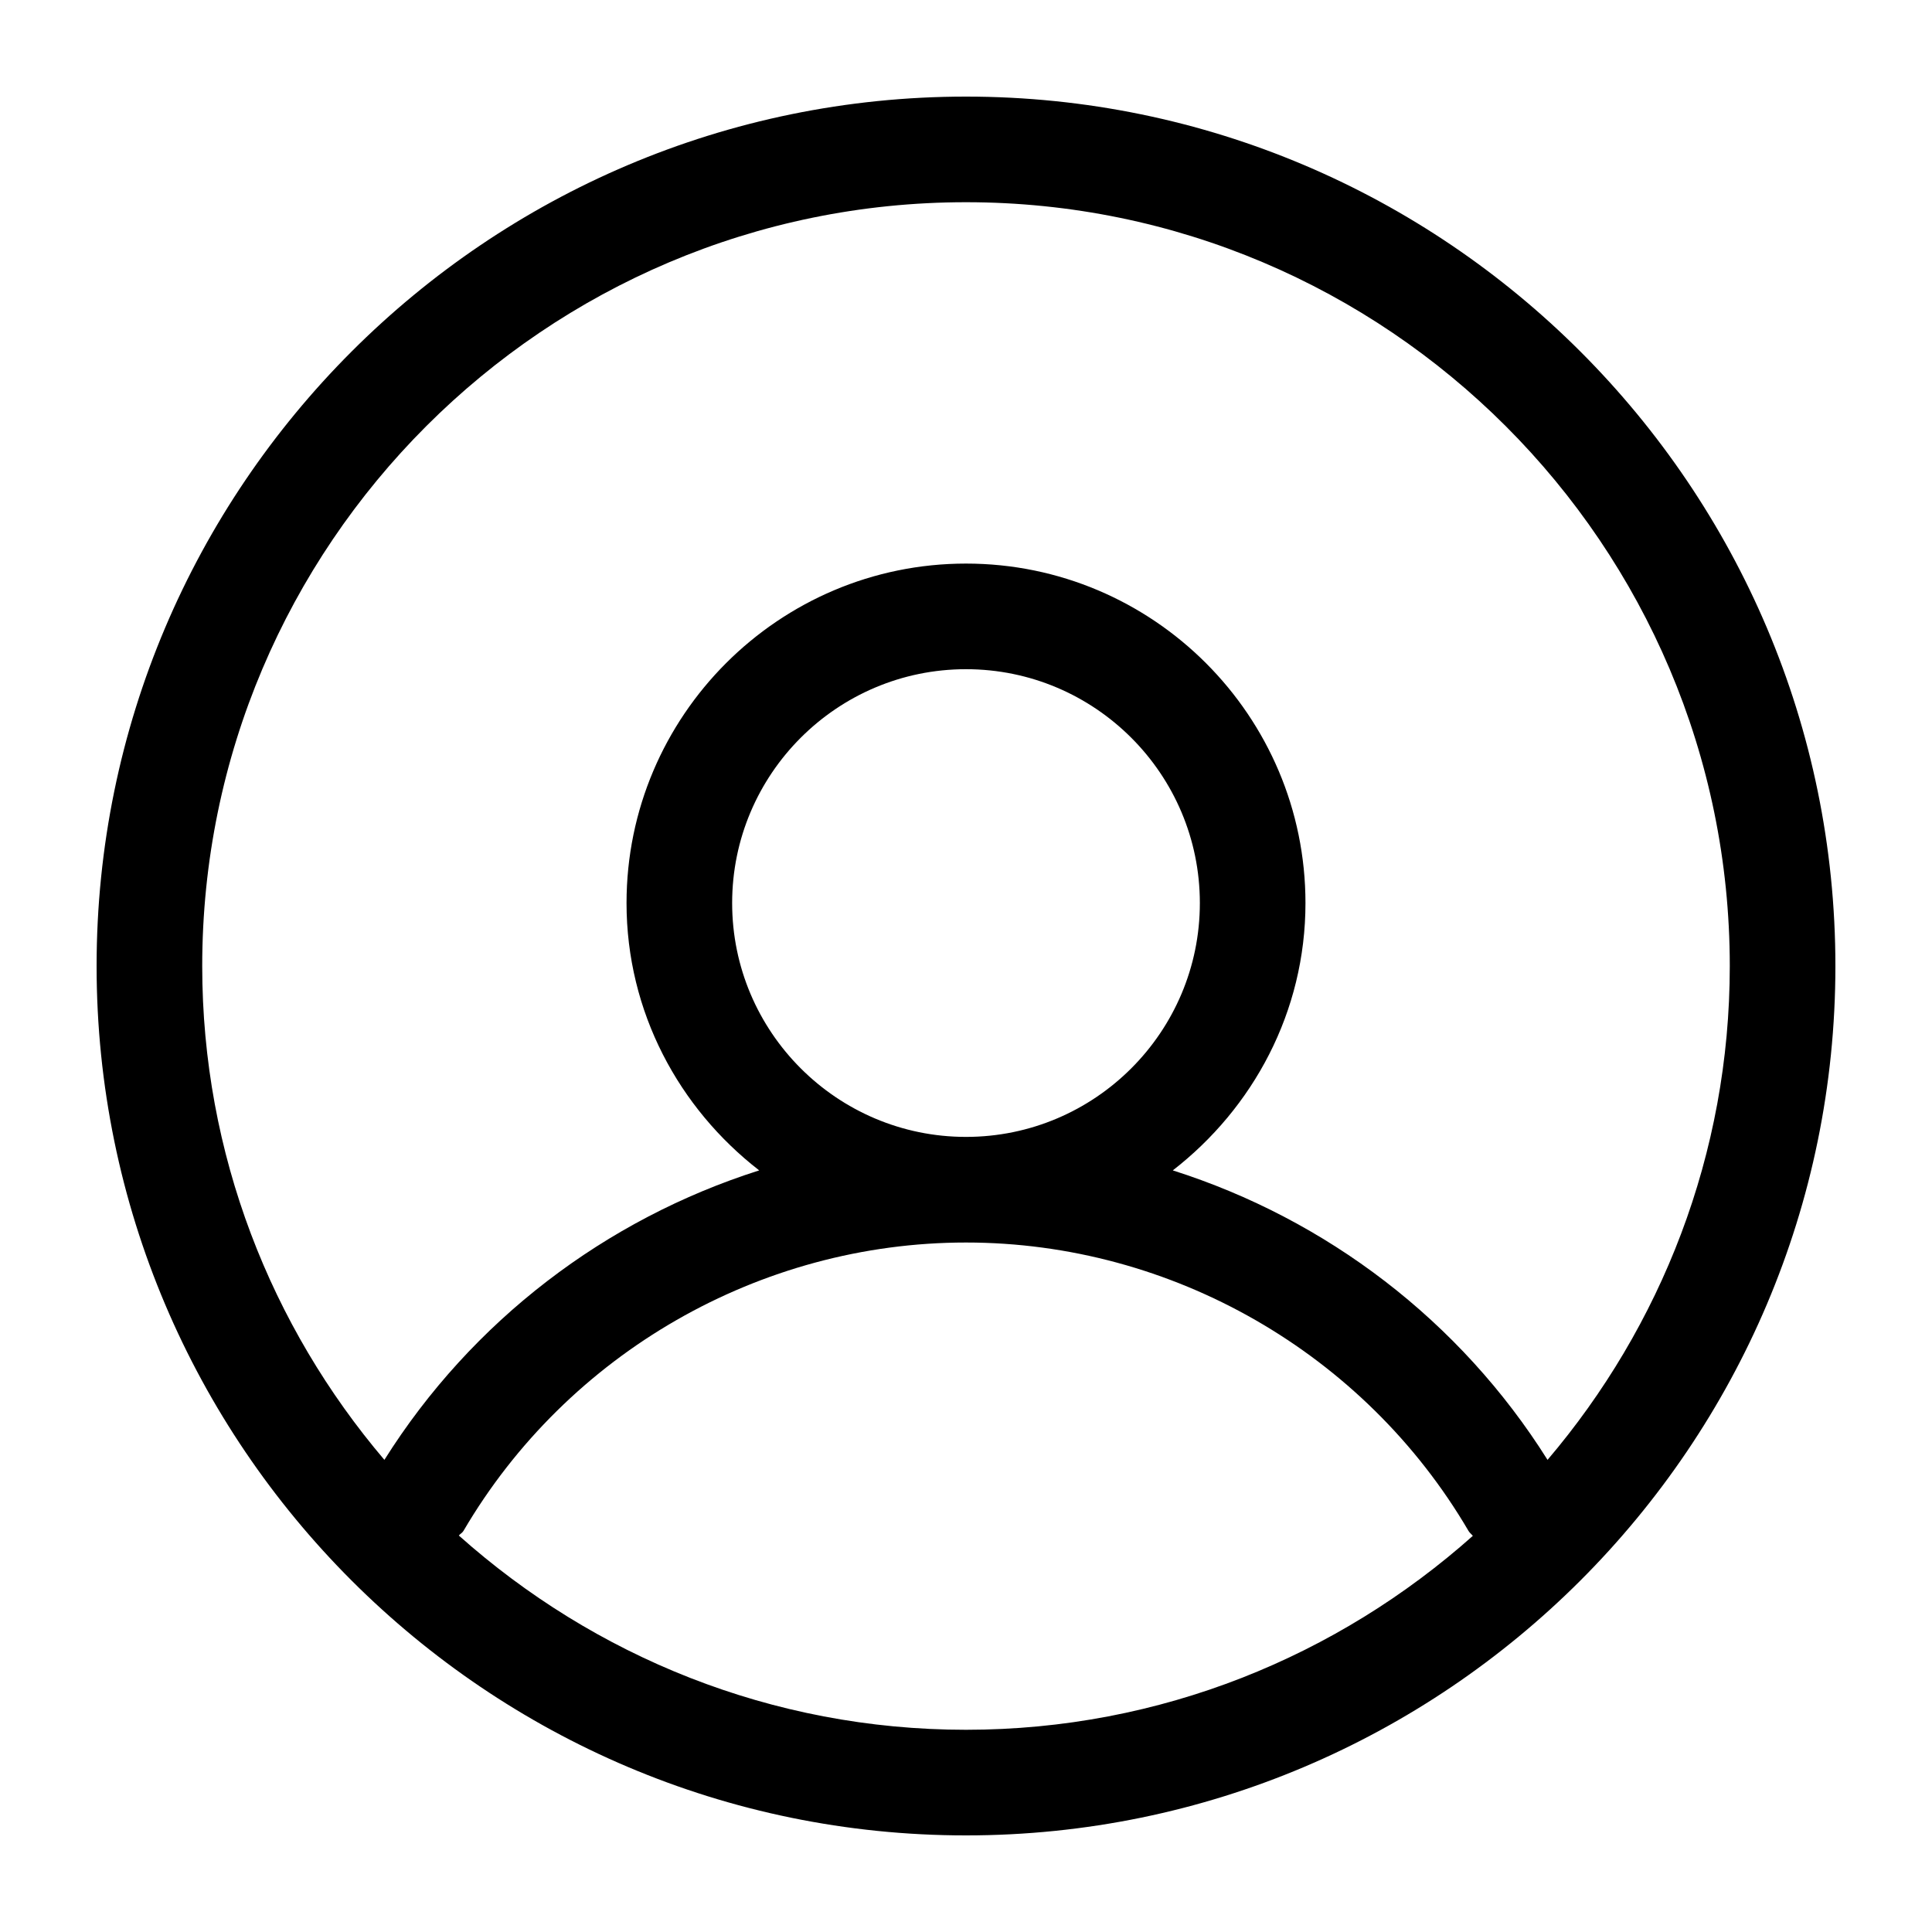
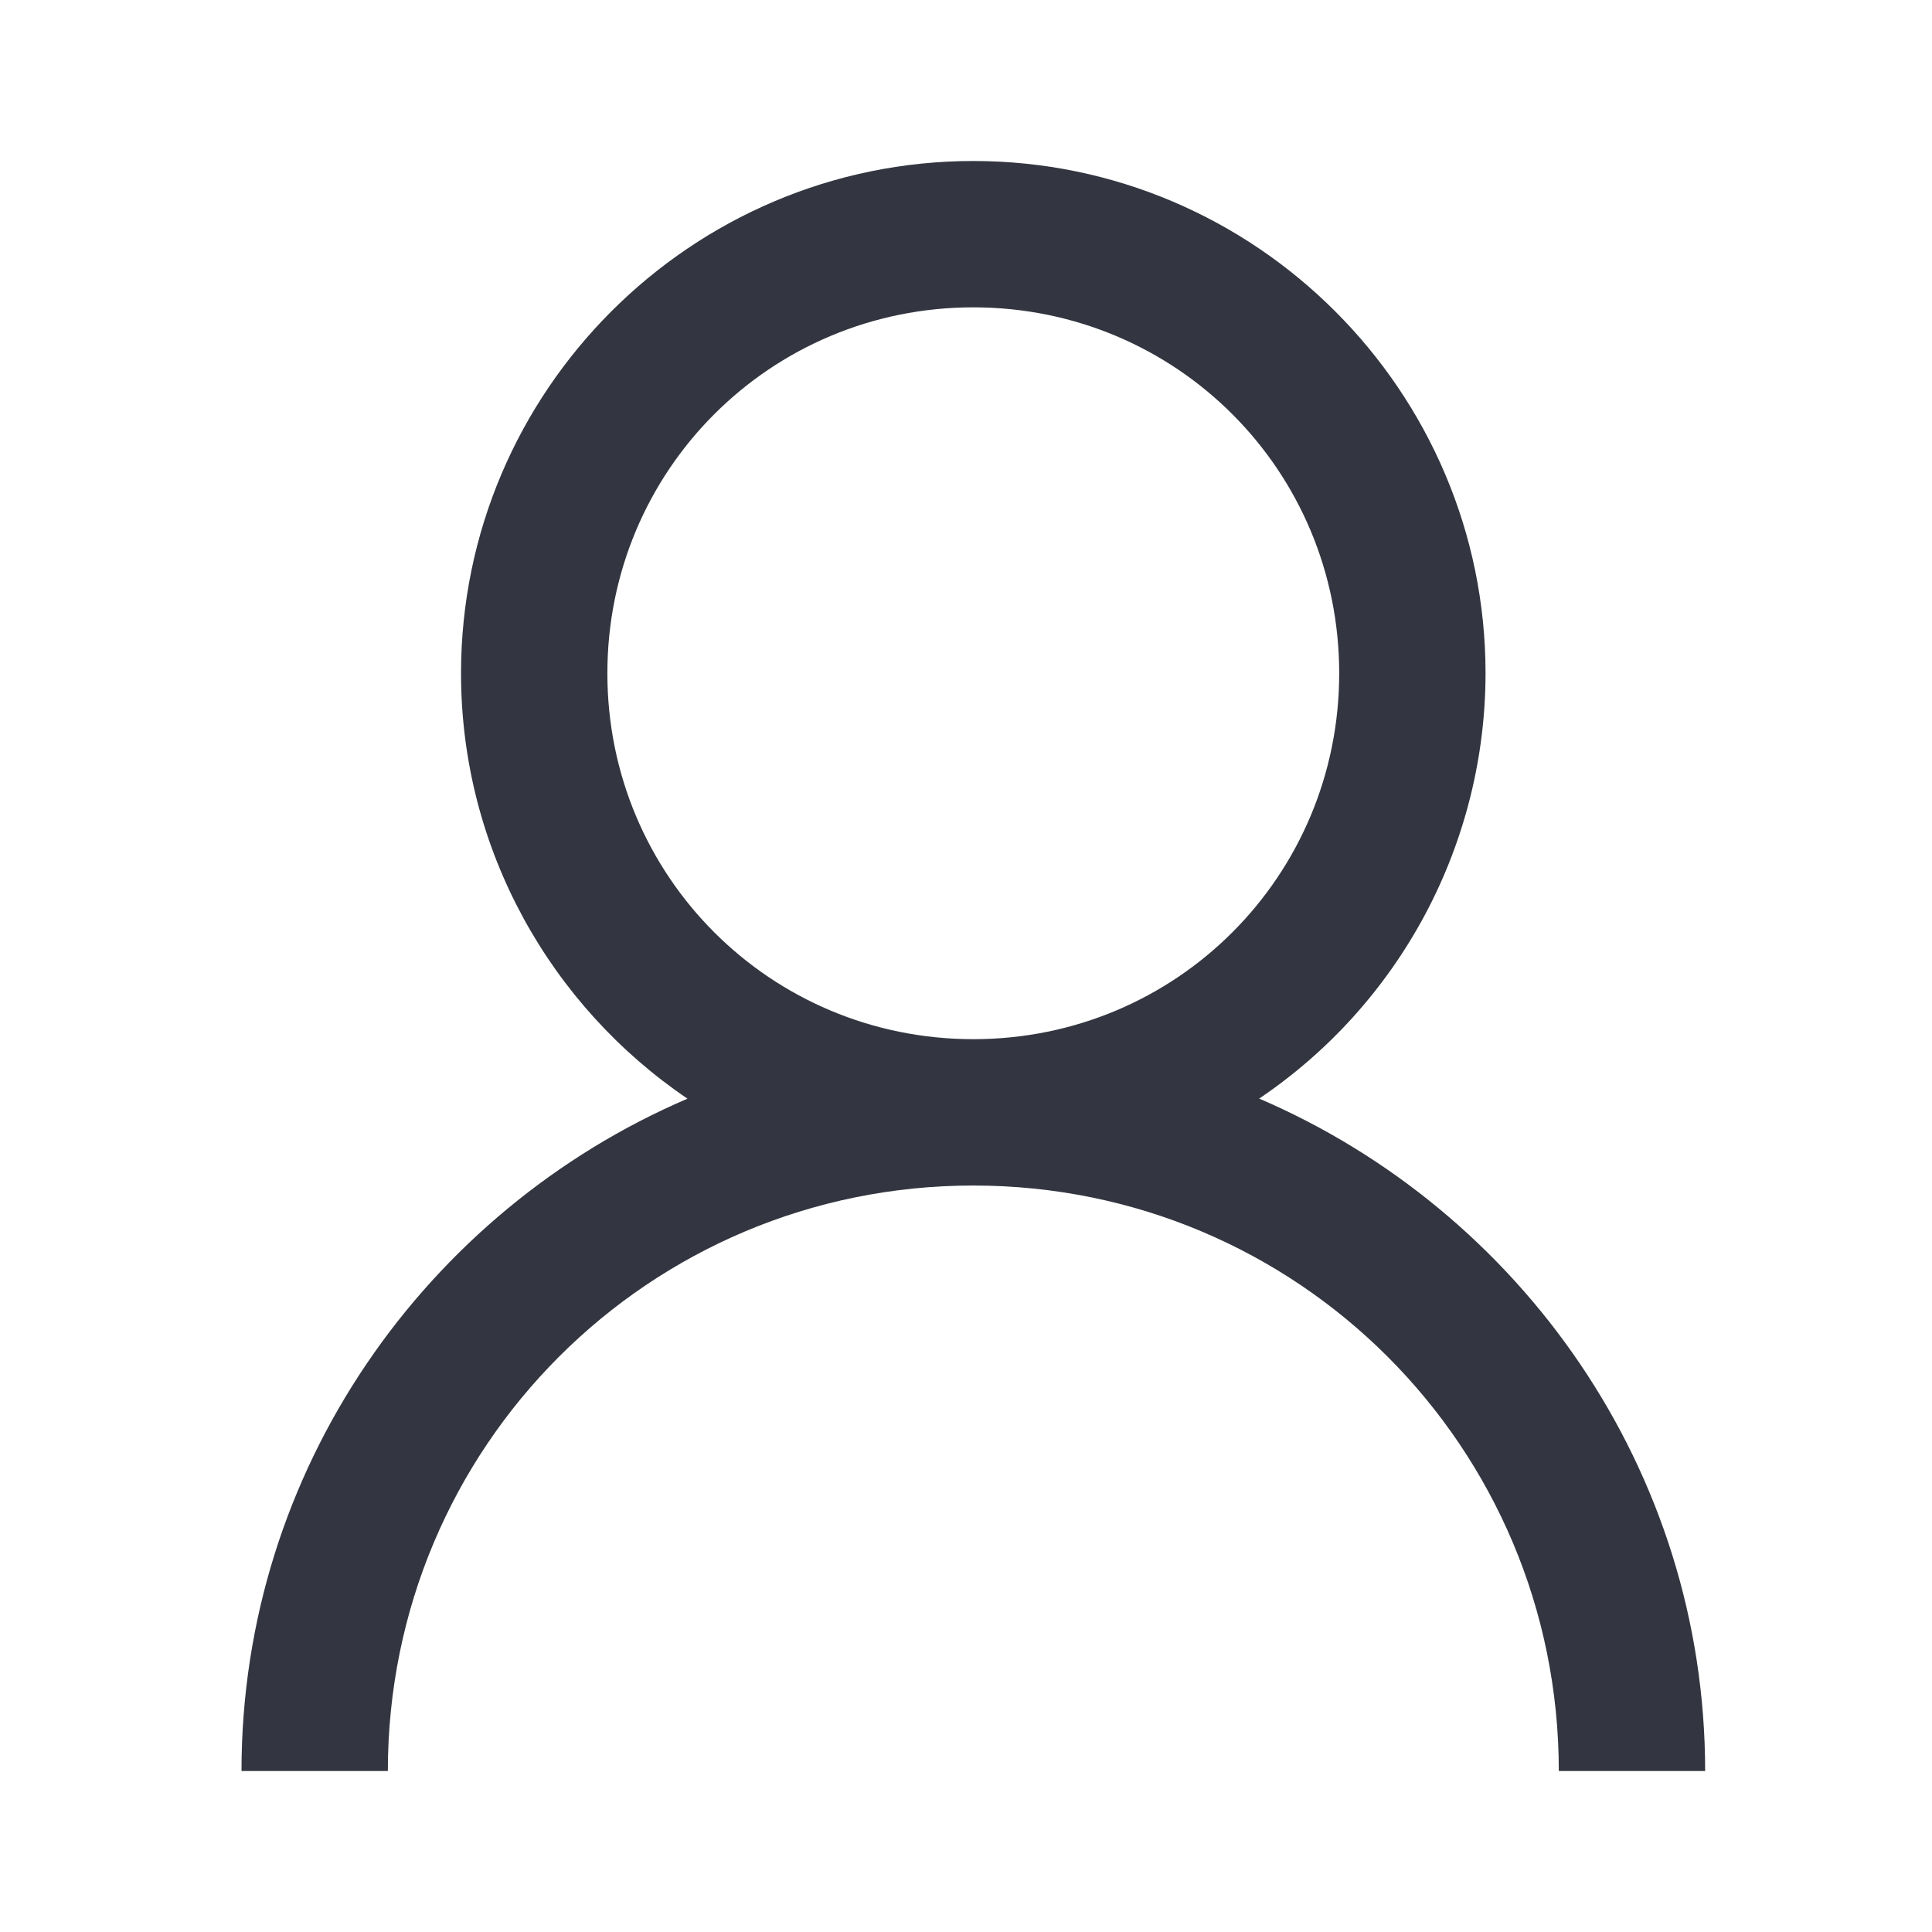
- <svg xmlns="http://www.w3.org/2000/svg" viewBox="0 0 24 24" fill="none">
-   <path fill-rule="evenodd" clip-rule="evenodd" d="M19.224 18.135C18.138 16.406 16.476 15.145 14.569 14.539C15.565 13.766 16.217 12.572 16.217 11.218C16.217 8.893 14.326 7.001 12 7.001C9.675 7.001 7.783 8.893 7.783 11.218C7.783 12.572 8.435 13.767 9.431 14.539C7.524 15.145 5.862 16.406 4.775 18.135C3.368 16.48 2.512 14.339 2.512 12.001C2.512 6.769 6.769 2.512 12 2.512C17.231 2.512 21.488 6.769 21.488 12.001C21.488 14.339 20.632 16.48 19.224 18.135ZM9.095 11.218C9.095 9.616 10.398 8.313 12 8.313C13.602 8.313 14.905 9.616 14.905 11.218C14.905 12.82 13.602 14.123 12 14.123C10.398 14.123 9.095 12.82 9.095 11.218ZM12 21.488C9.58 21.488 7.377 20.571 5.7 19.075C5.716 19.054 5.742 19.043 5.757 19.018C7.051 16.809 9.441 15.435 12 15.435C14.557 15.435 16.949 16.809 18.242 19.017C18.256 19.042 18.278 19.056 18.296 19.079C16.619 20.572 14.417 21.488 12 21.488ZM12 1.2C6.046 1.2 1.2 6.046 1.2 12.001C1.2 17.956 6.046 22.8 12 22.8C17.954 22.8 22.8 17.956 22.8 12.001C22.8 6.046 17.954 1.2 12 1.2Z" fill="black" />
+ <svg xmlns="http://www.w3.org/2000/svg" width="24" height="24" viewBox="0 0 24 24" fill="none">
+   <path d="M12.091 2C8.586 2 5.727 4.859 5.727 8.364C5.727 10.555 6.845 12.5 8.54 13.648C5.297 15.039 3 18.257 3 22H4.818C4.818 17.973 8.064 14.727 12.091 14.727C16.118 14.727 19.364 17.973 19.364 22H21.182C21.182 18.257 18.884 15.04 15.642 13.647C16.507 13.063 17.215 12.277 17.706 11.355C18.196 10.434 18.453 9.407 18.454 8.364C18.454 4.859 15.595 2 12.091 2ZM12.091 3.818C14.612 3.818 16.636 5.843 16.636 8.364C16.636 10.884 14.612 12.909 12.091 12.909C9.57 12.909 7.545 10.884 7.545 8.364C7.545 5.843 9.57 3.818 12.091 3.818Z" fill="#333640" />
</svg>
